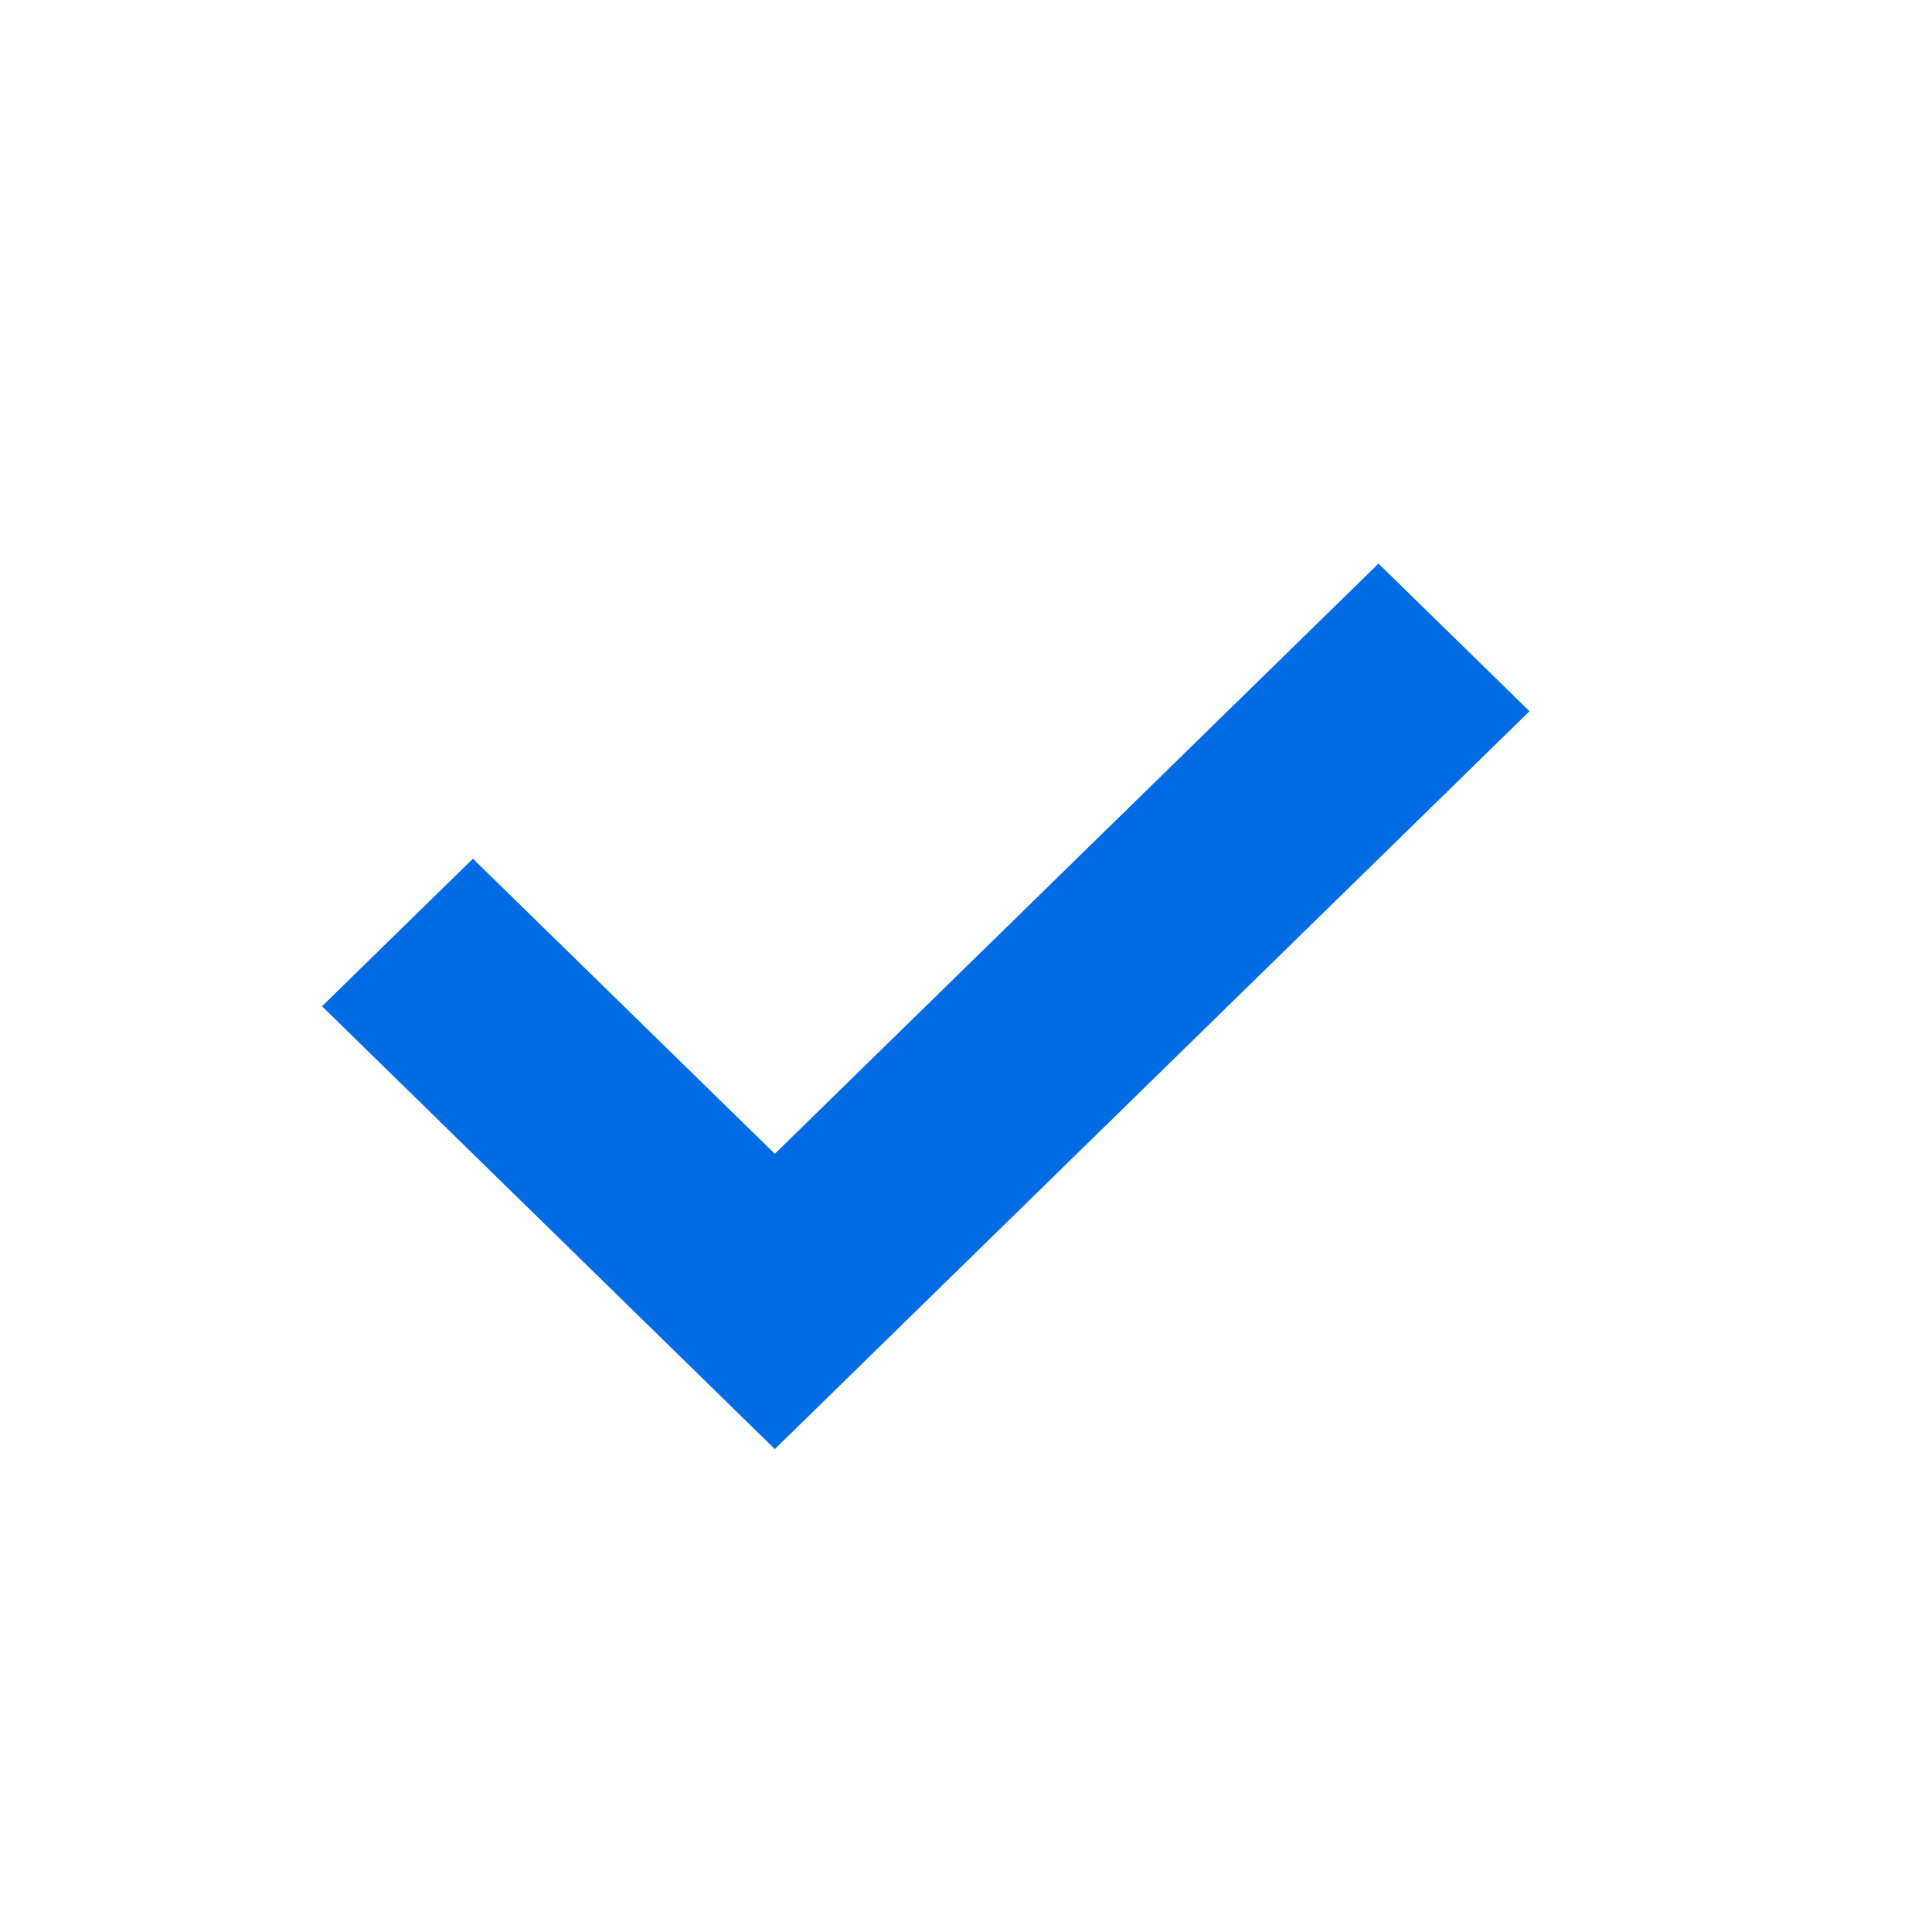
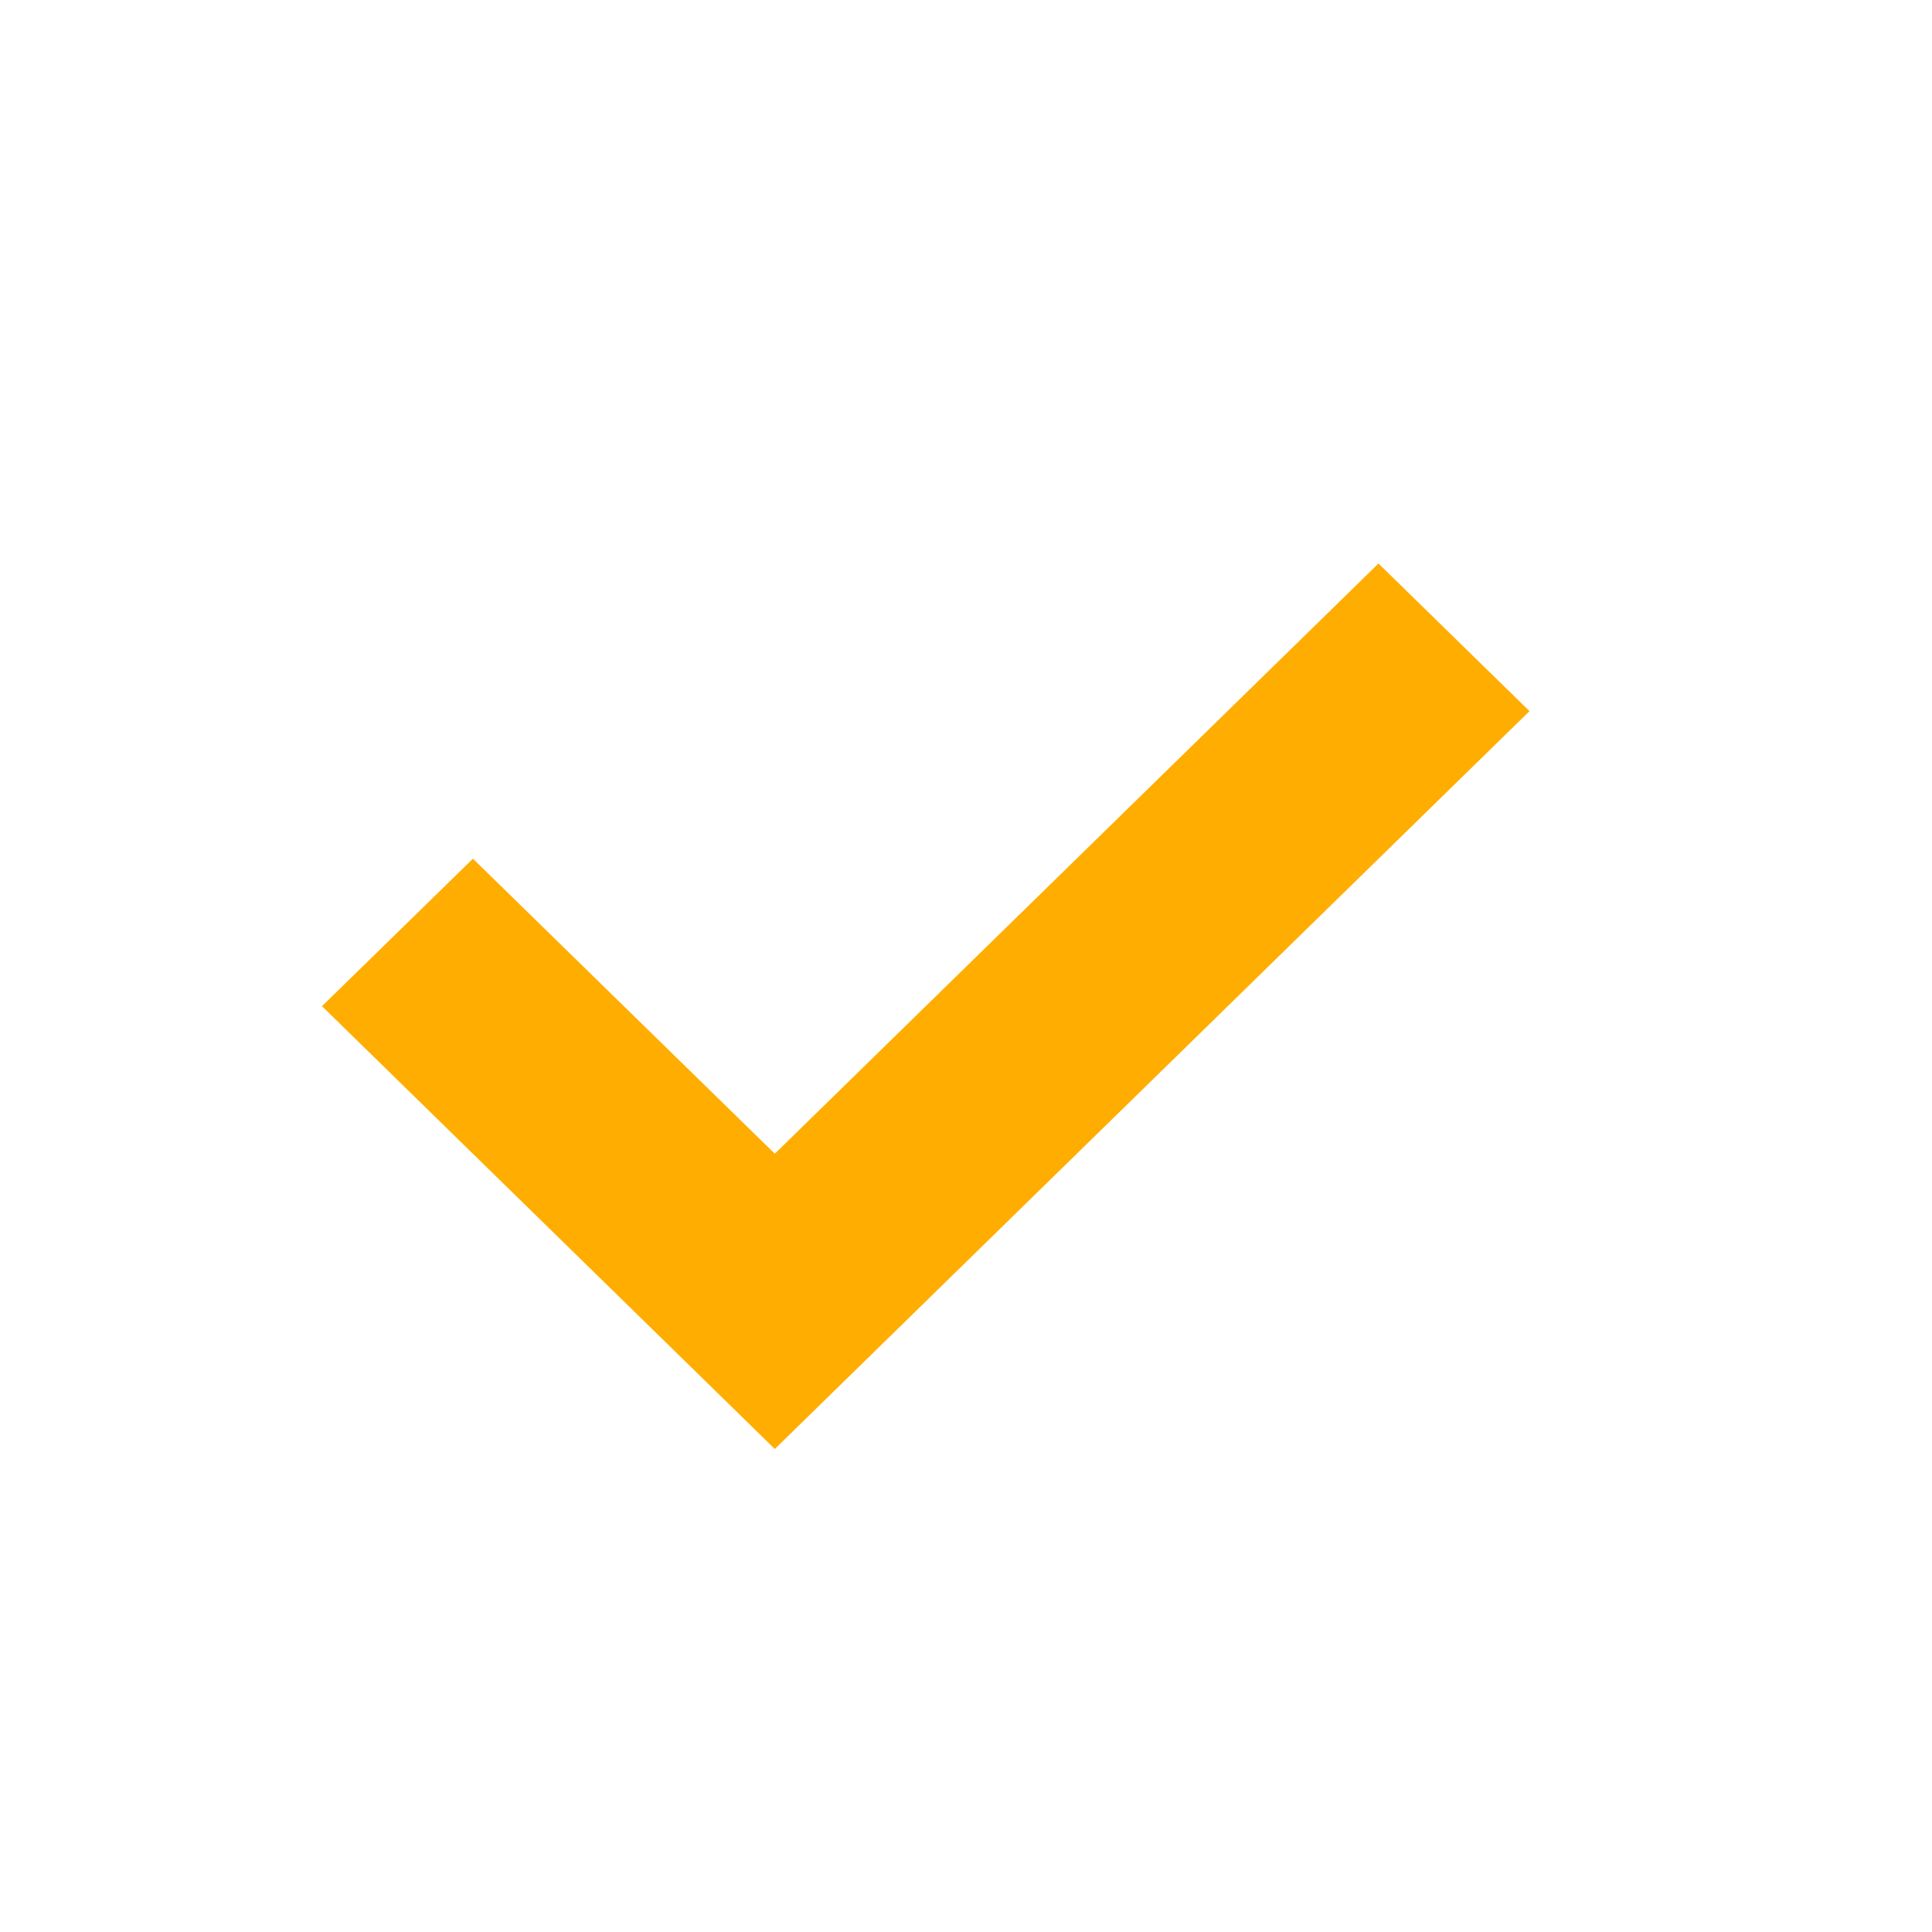
<svg xmlns="http://www.w3.org/2000/svg" width="24" height="24" viewBox="0 0 24 24" fill="none">
-   <path d="M9.625 18.001L4 12.5L5.875 10.667L9.625 14.333L17.124 7.001L19 8.835L9.625 18.001Z" fill="#016BE3" />
+   <path d="M9.625 18L4 12.499L5.875 10.667L9.625 14.332L17.124 7L19 8.834L9.625 18Z" fill="#FFAD00" />
</svg>
